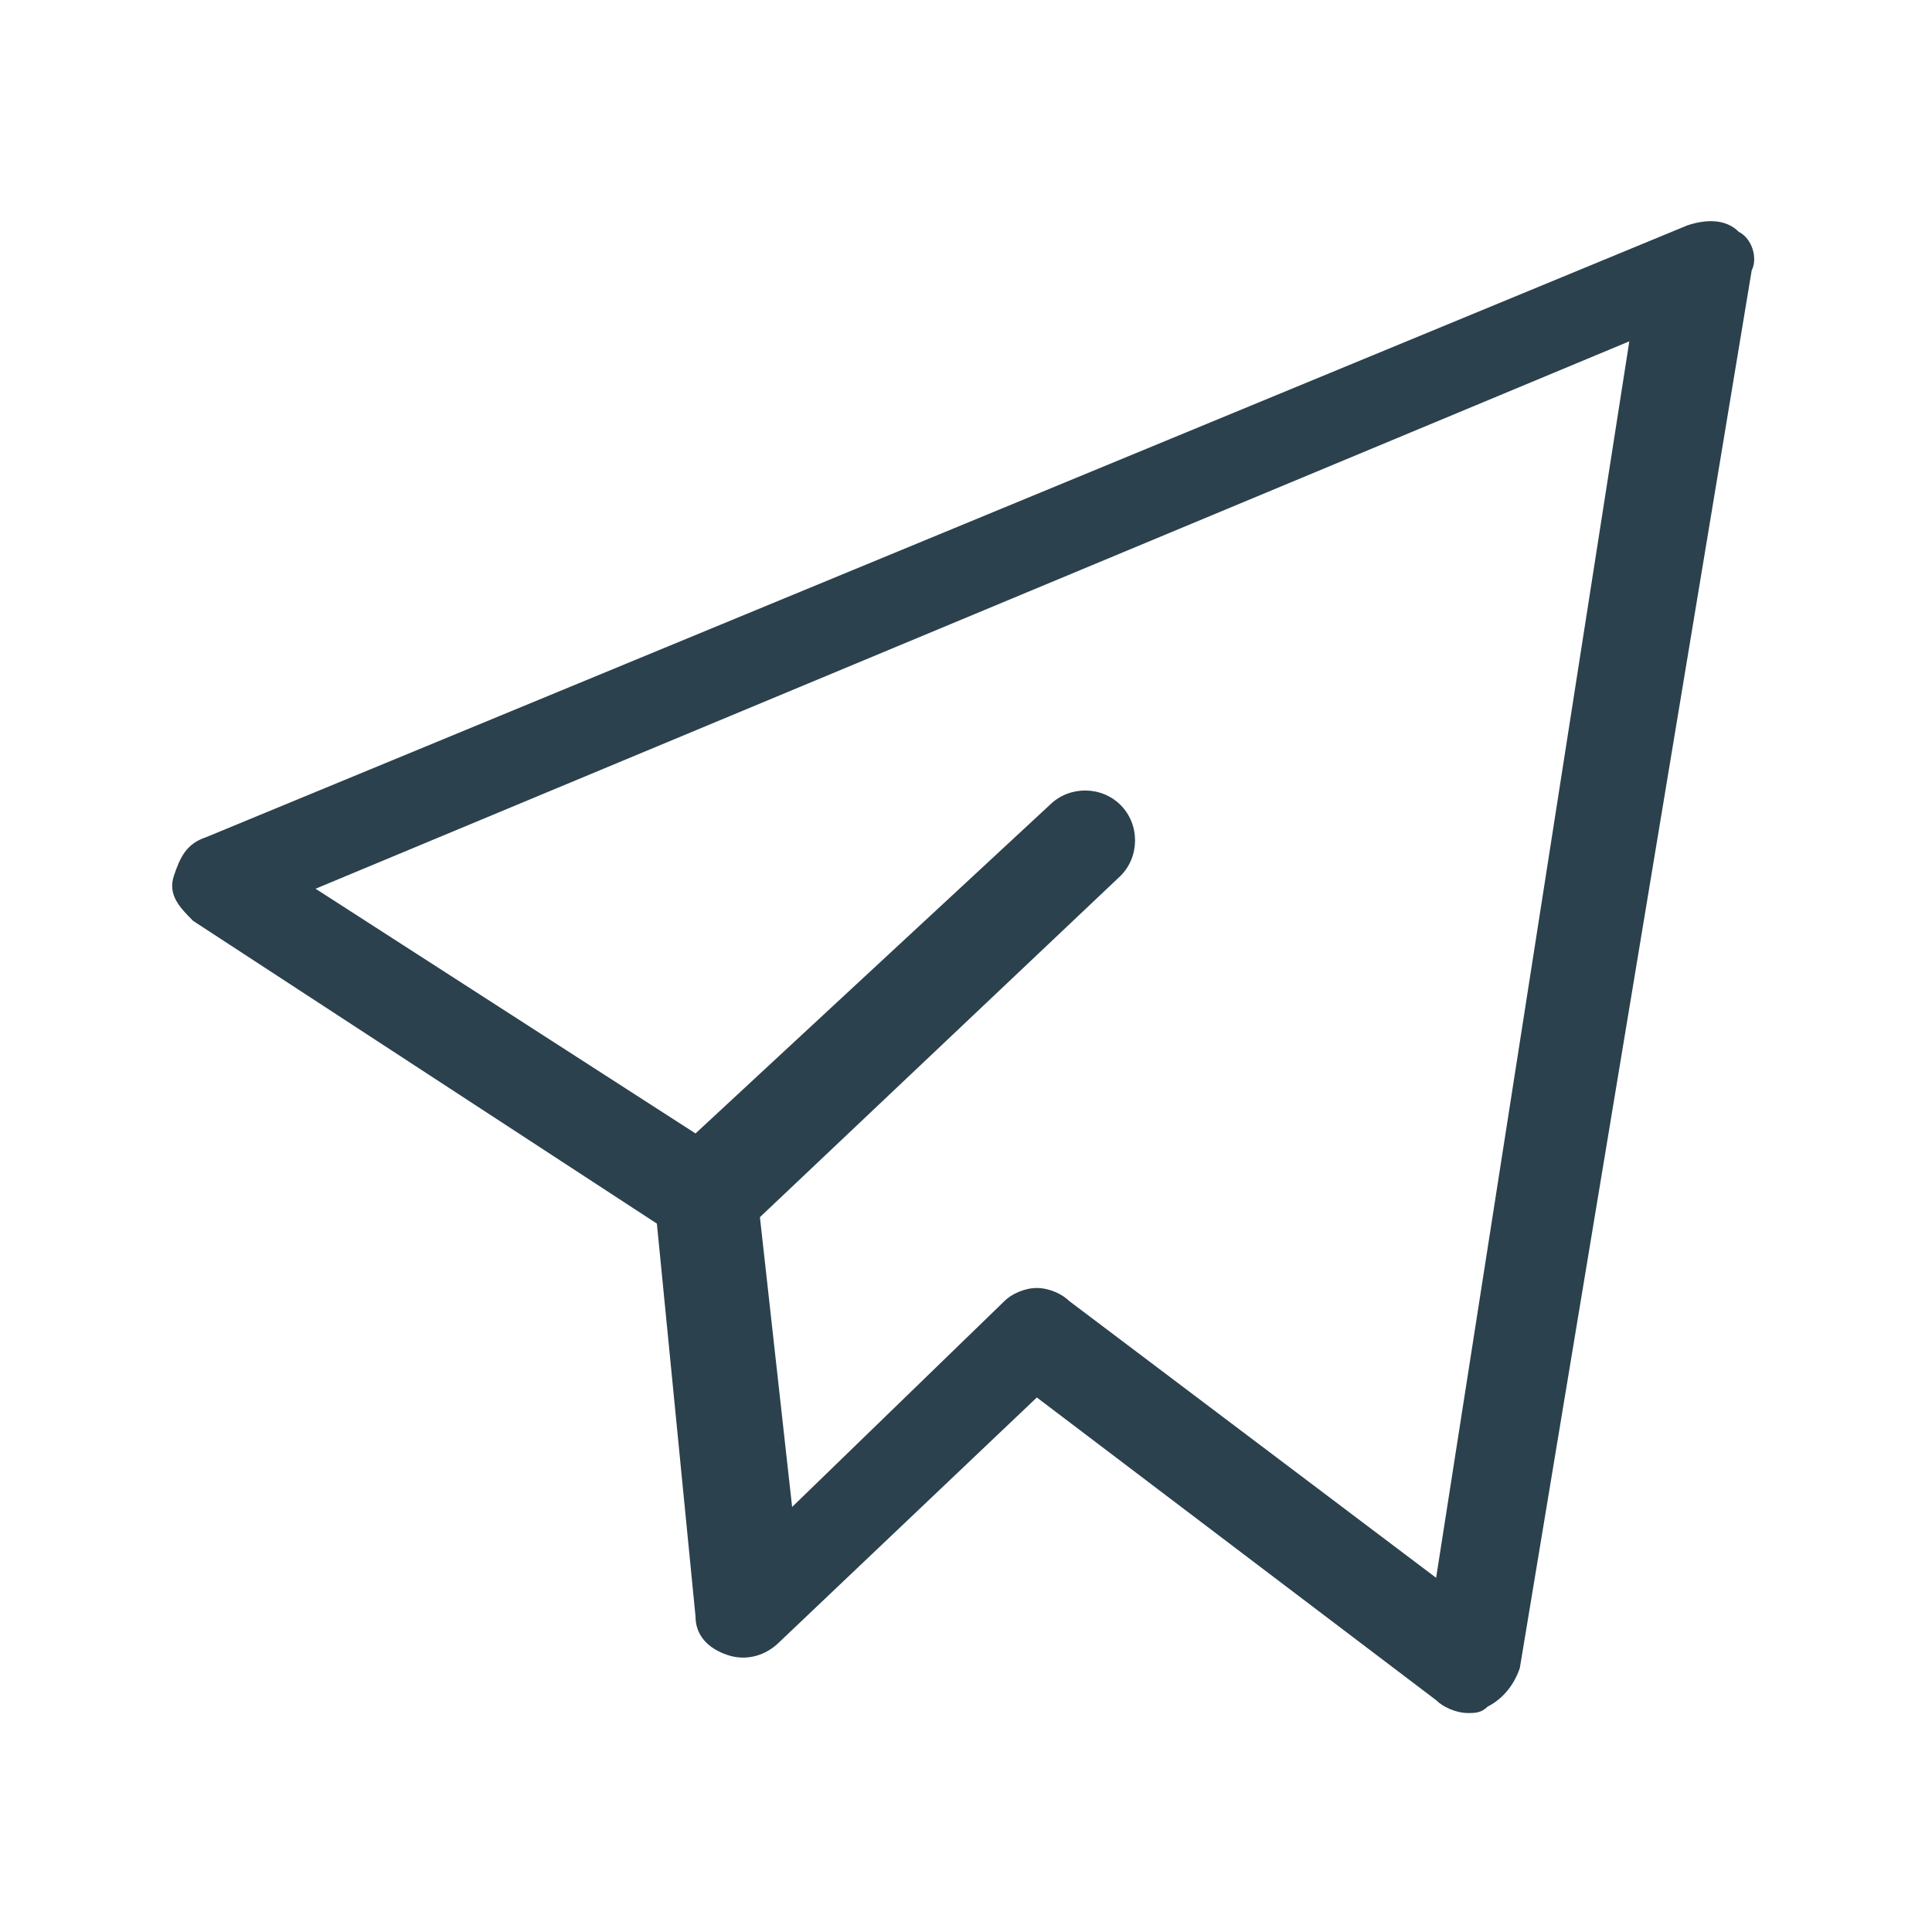
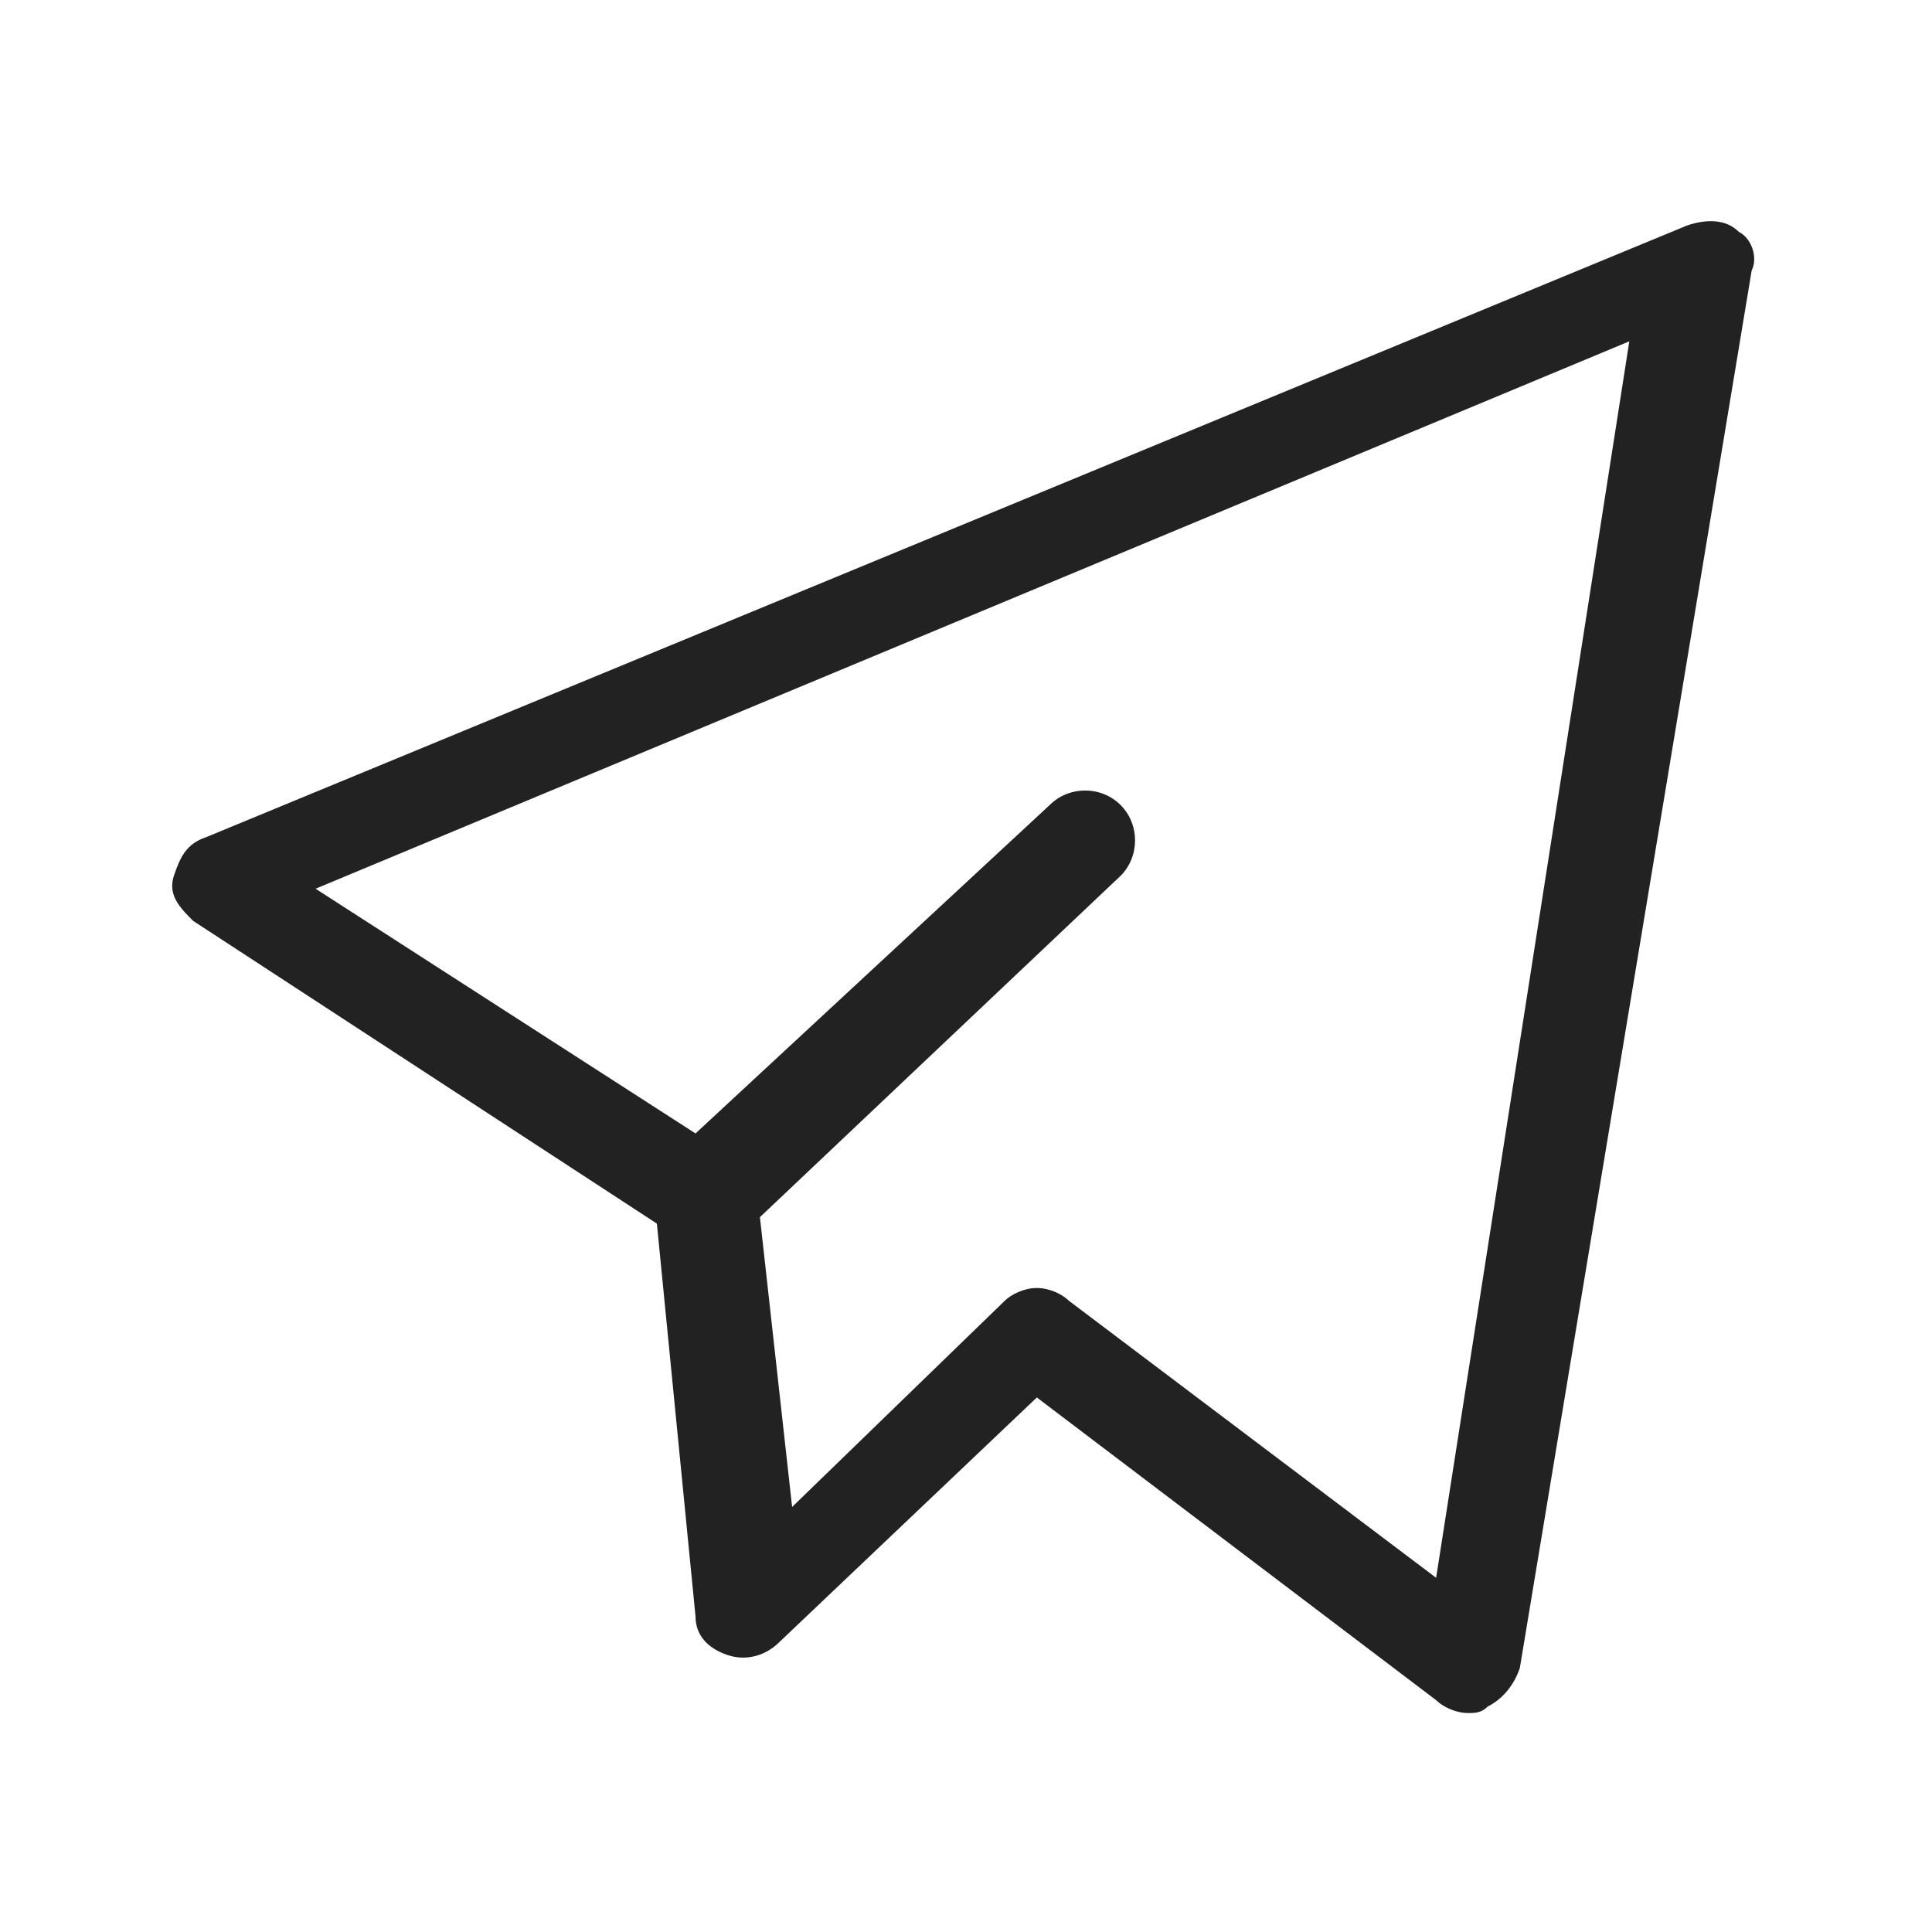
<svg xmlns="http://www.w3.org/2000/svg" version="1.1" id="Слой_1" x="0px" y="0px" viewBox="0 0 30 30" style="enable-background:new 0 0 30 30;" xml:space="preserve">
  <style type="text/css">
- 	.st0{fill:#2B414D;}
+ 	.st0{fill:#222;}
</style>
  <path class="st0" d="M27,3.6c-0.2-0.2-0.5-0.2-0.8-0.1L3.2,13c-0.3,0.1-0.4,0.3-0.5,0.6s0.1,0.5,0.3,0.7l7.2,4.7l0.6,6.1  c0,0.3,0.2,0.5,0.5,0.6c0.3,0.1,0.6,0,0.8-0.2l4-3.8l6.2,4.7c0.1,0.1,0.3,0.2,0.5,0.2c0.1,0,0.2,0,0.3-0.1c0.2-0.1,0.4-0.3,0.5-0.6  l3.6-21.7C27.3,4,27.2,3.7,27,3.6z M22.3,24.5l-5.7-4.3c-0.1-0.1-0.3-0.2-0.5-0.2c-0.2,0-0.4,0.1-0.5,0.2l-3.3,3.2l-0.5-4.5l5.6-5.3  c0.3-0.3,0.3-0.8,0-1.1c-0.3-0.3-0.8-0.3-1.1,0l-5.5,5.1l-5.9-3.8l20.4-8.5L22.3,24.5z" />
</svg>
